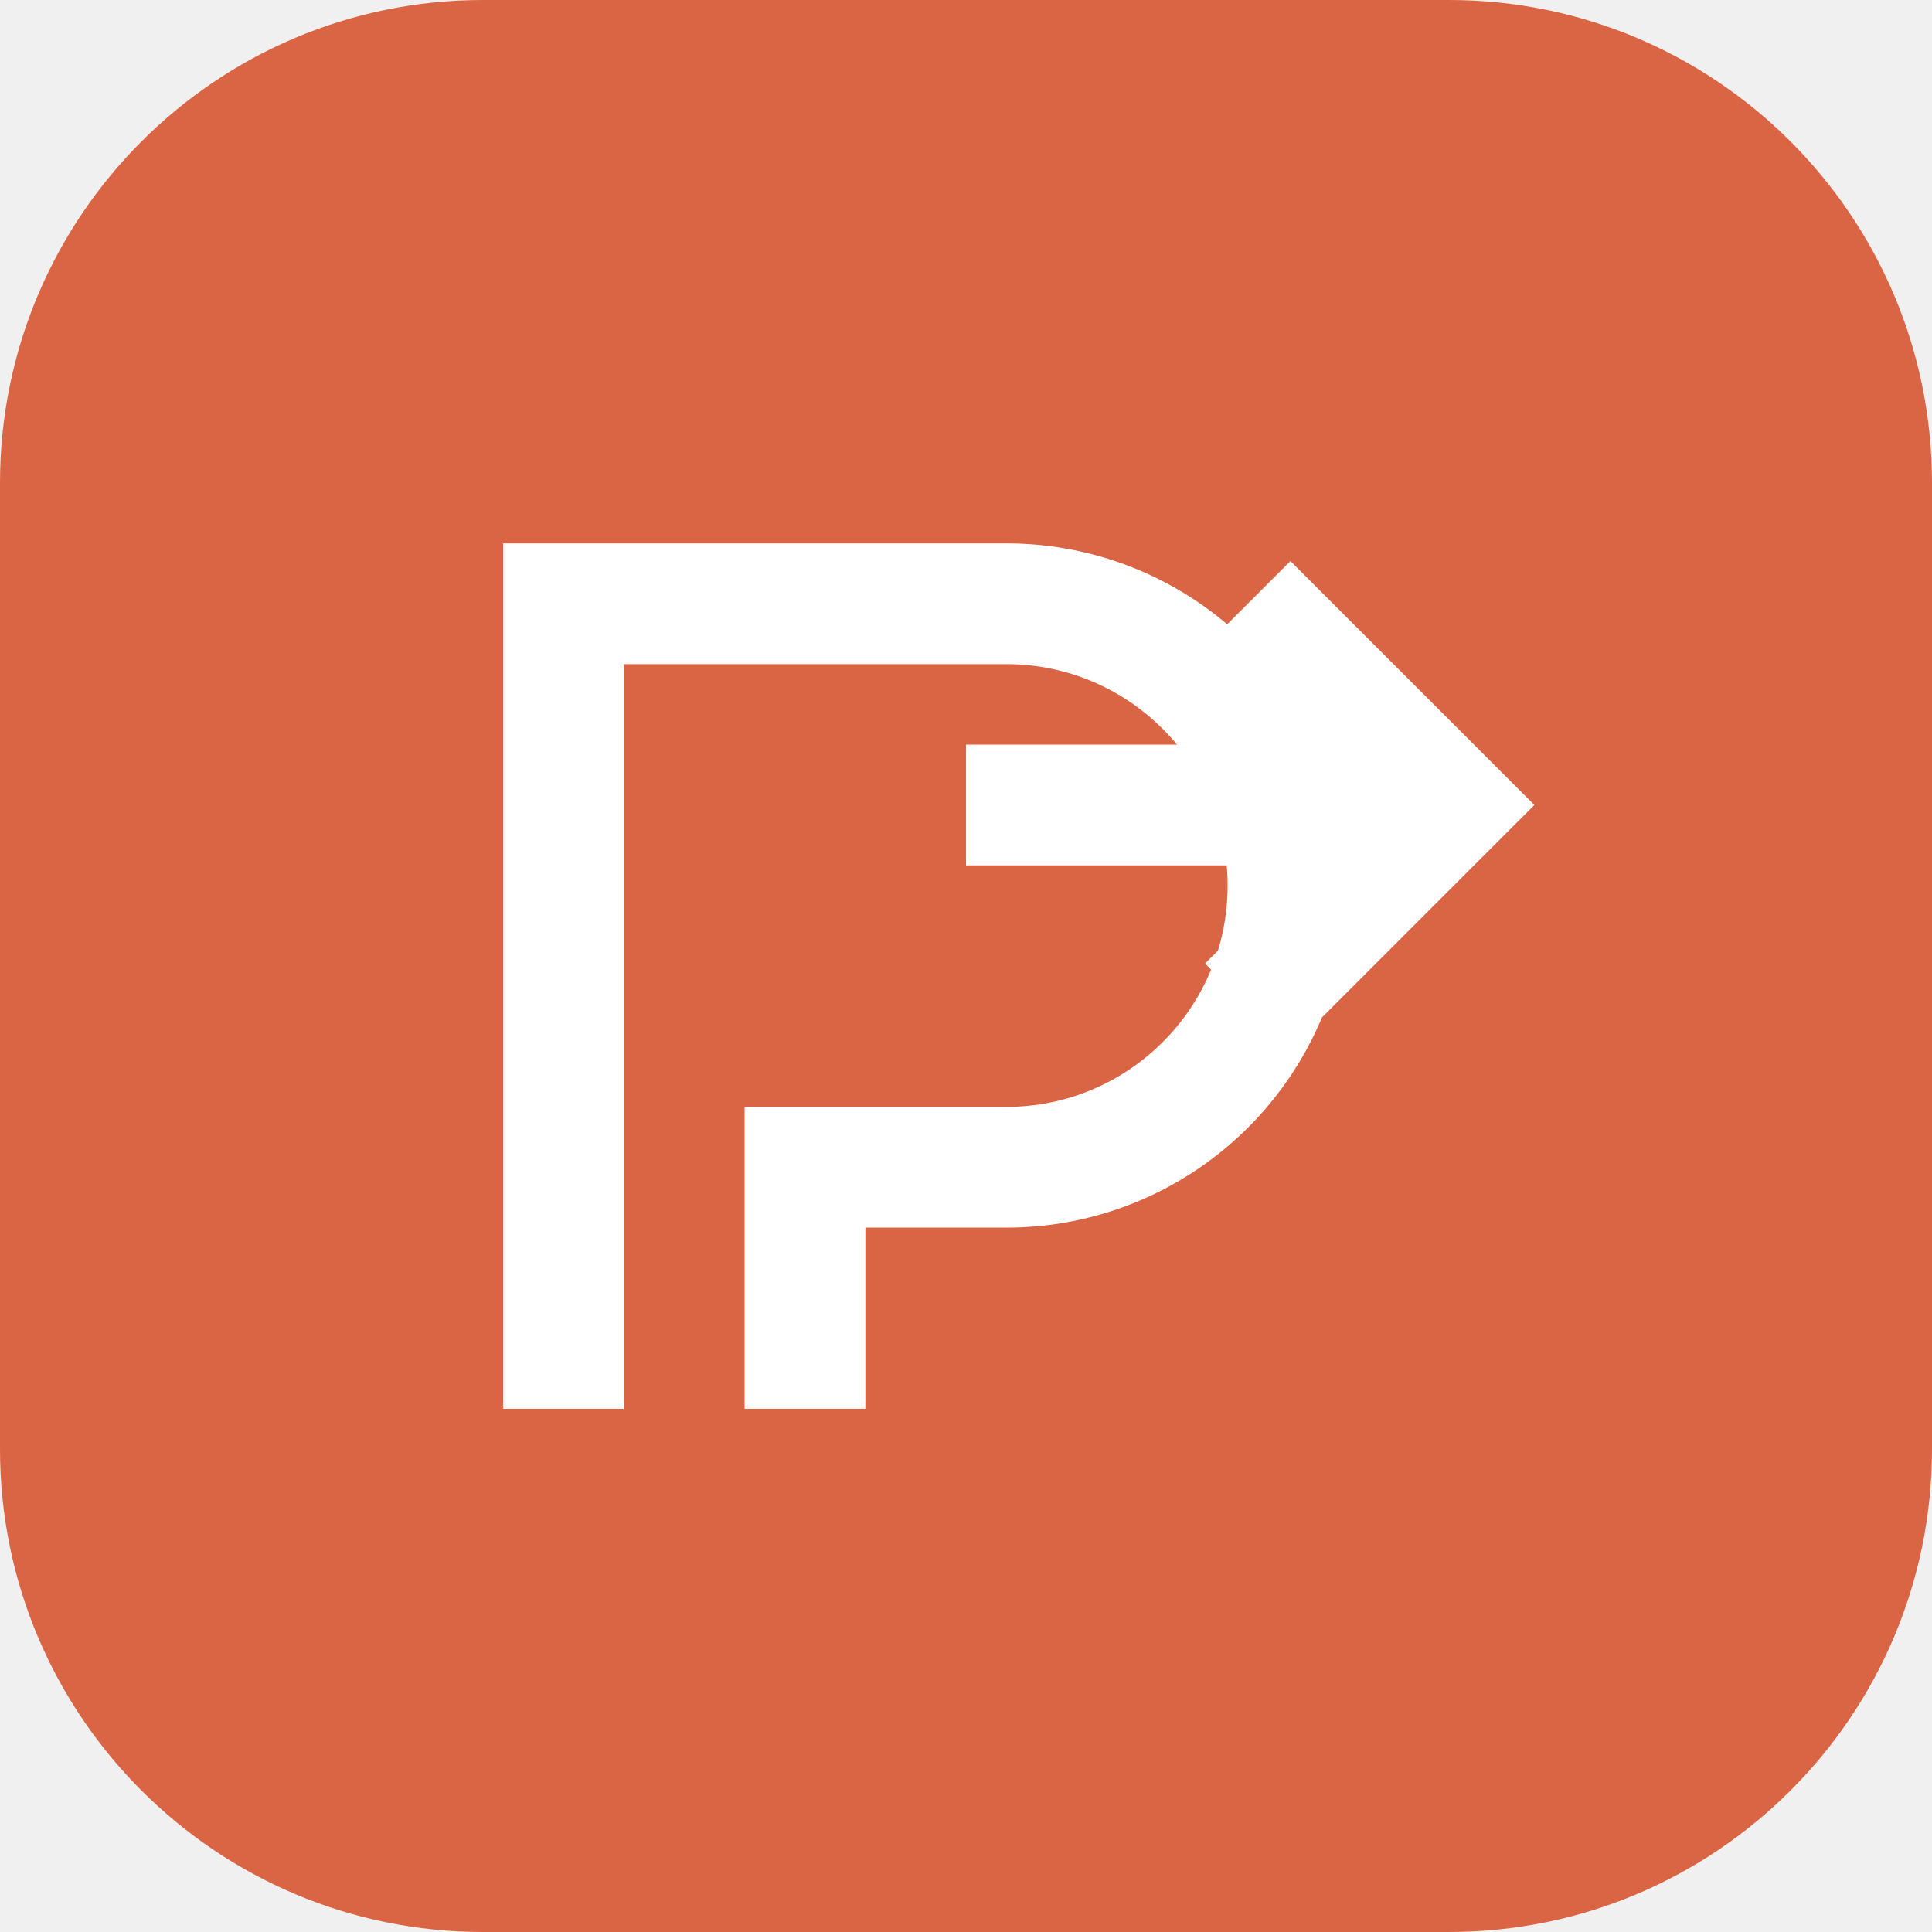
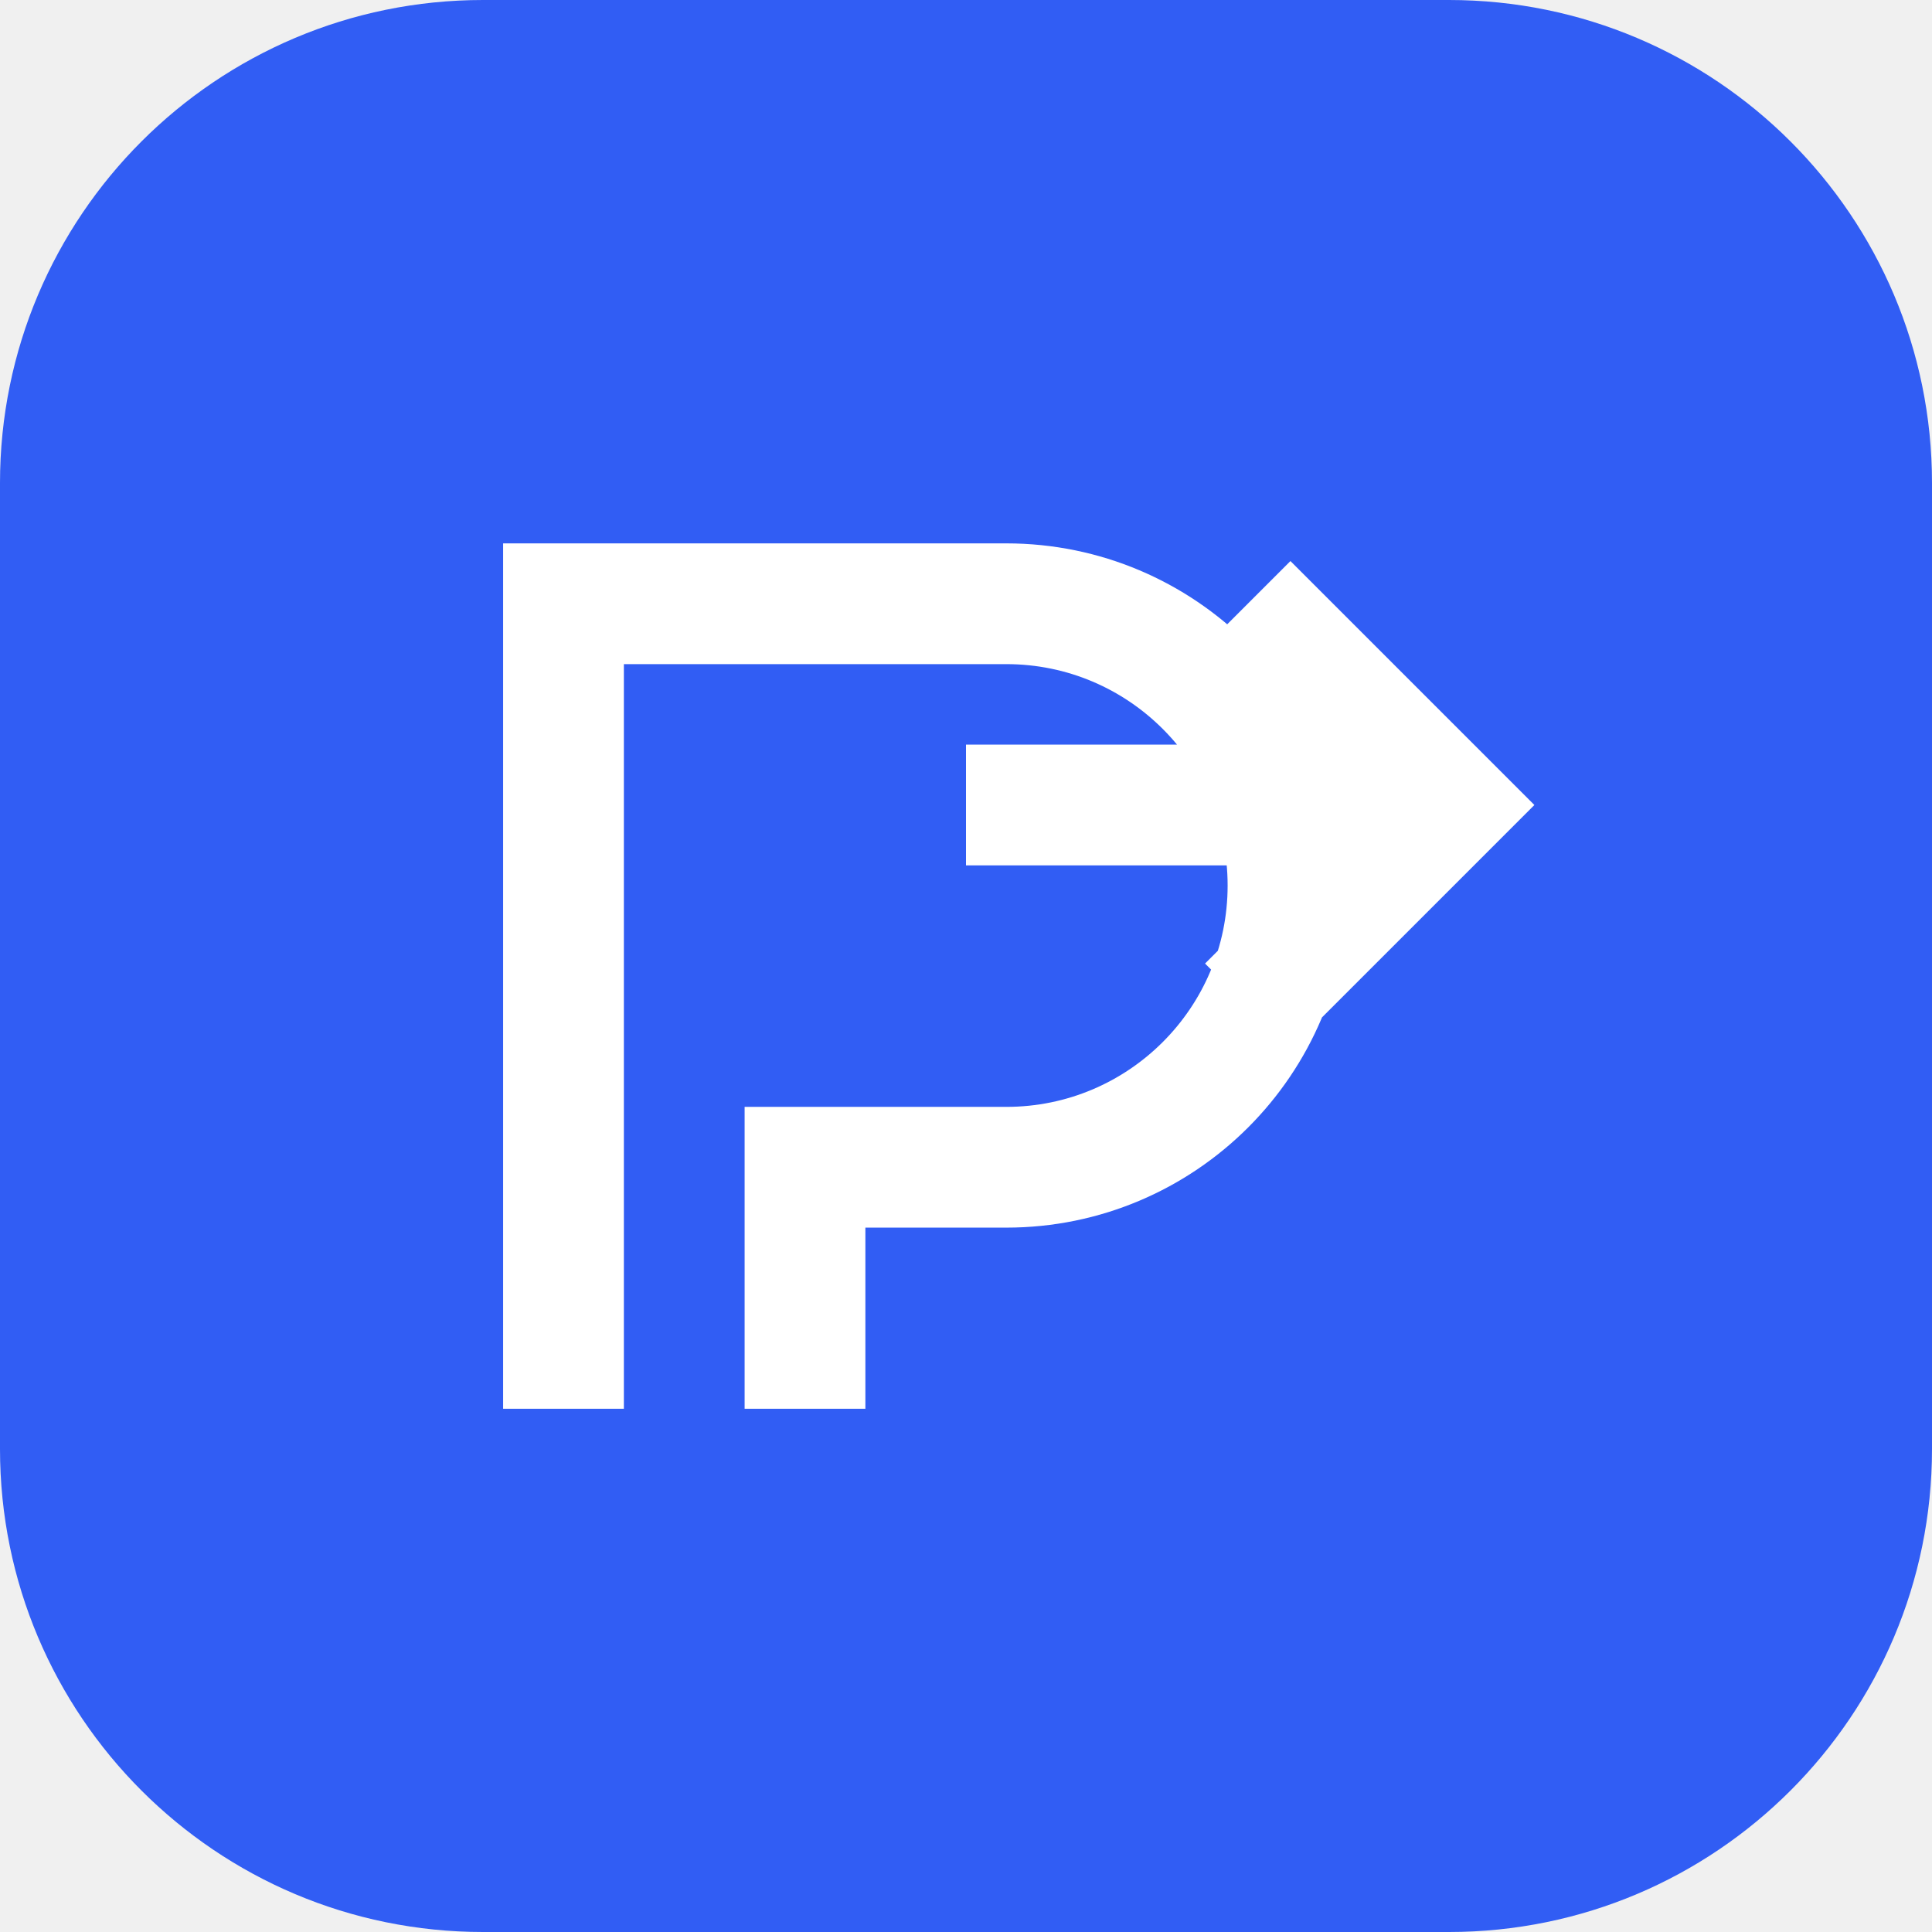
<svg xmlns="http://www.w3.org/2000/svg" viewBox="0 0 48 48">
-   <rect width="48" height="48" rx="12" fill="#da6545" />
+   <rect width="48" height="48" rx="12" fill="#315df4" />
  <path d="M14 35V15h11a7 7 0 010 14h-5v6m4-15h12m-5-5 5 5-5 5" fill="none" stroke="#fff" stroke-width="3" />
</svg>
